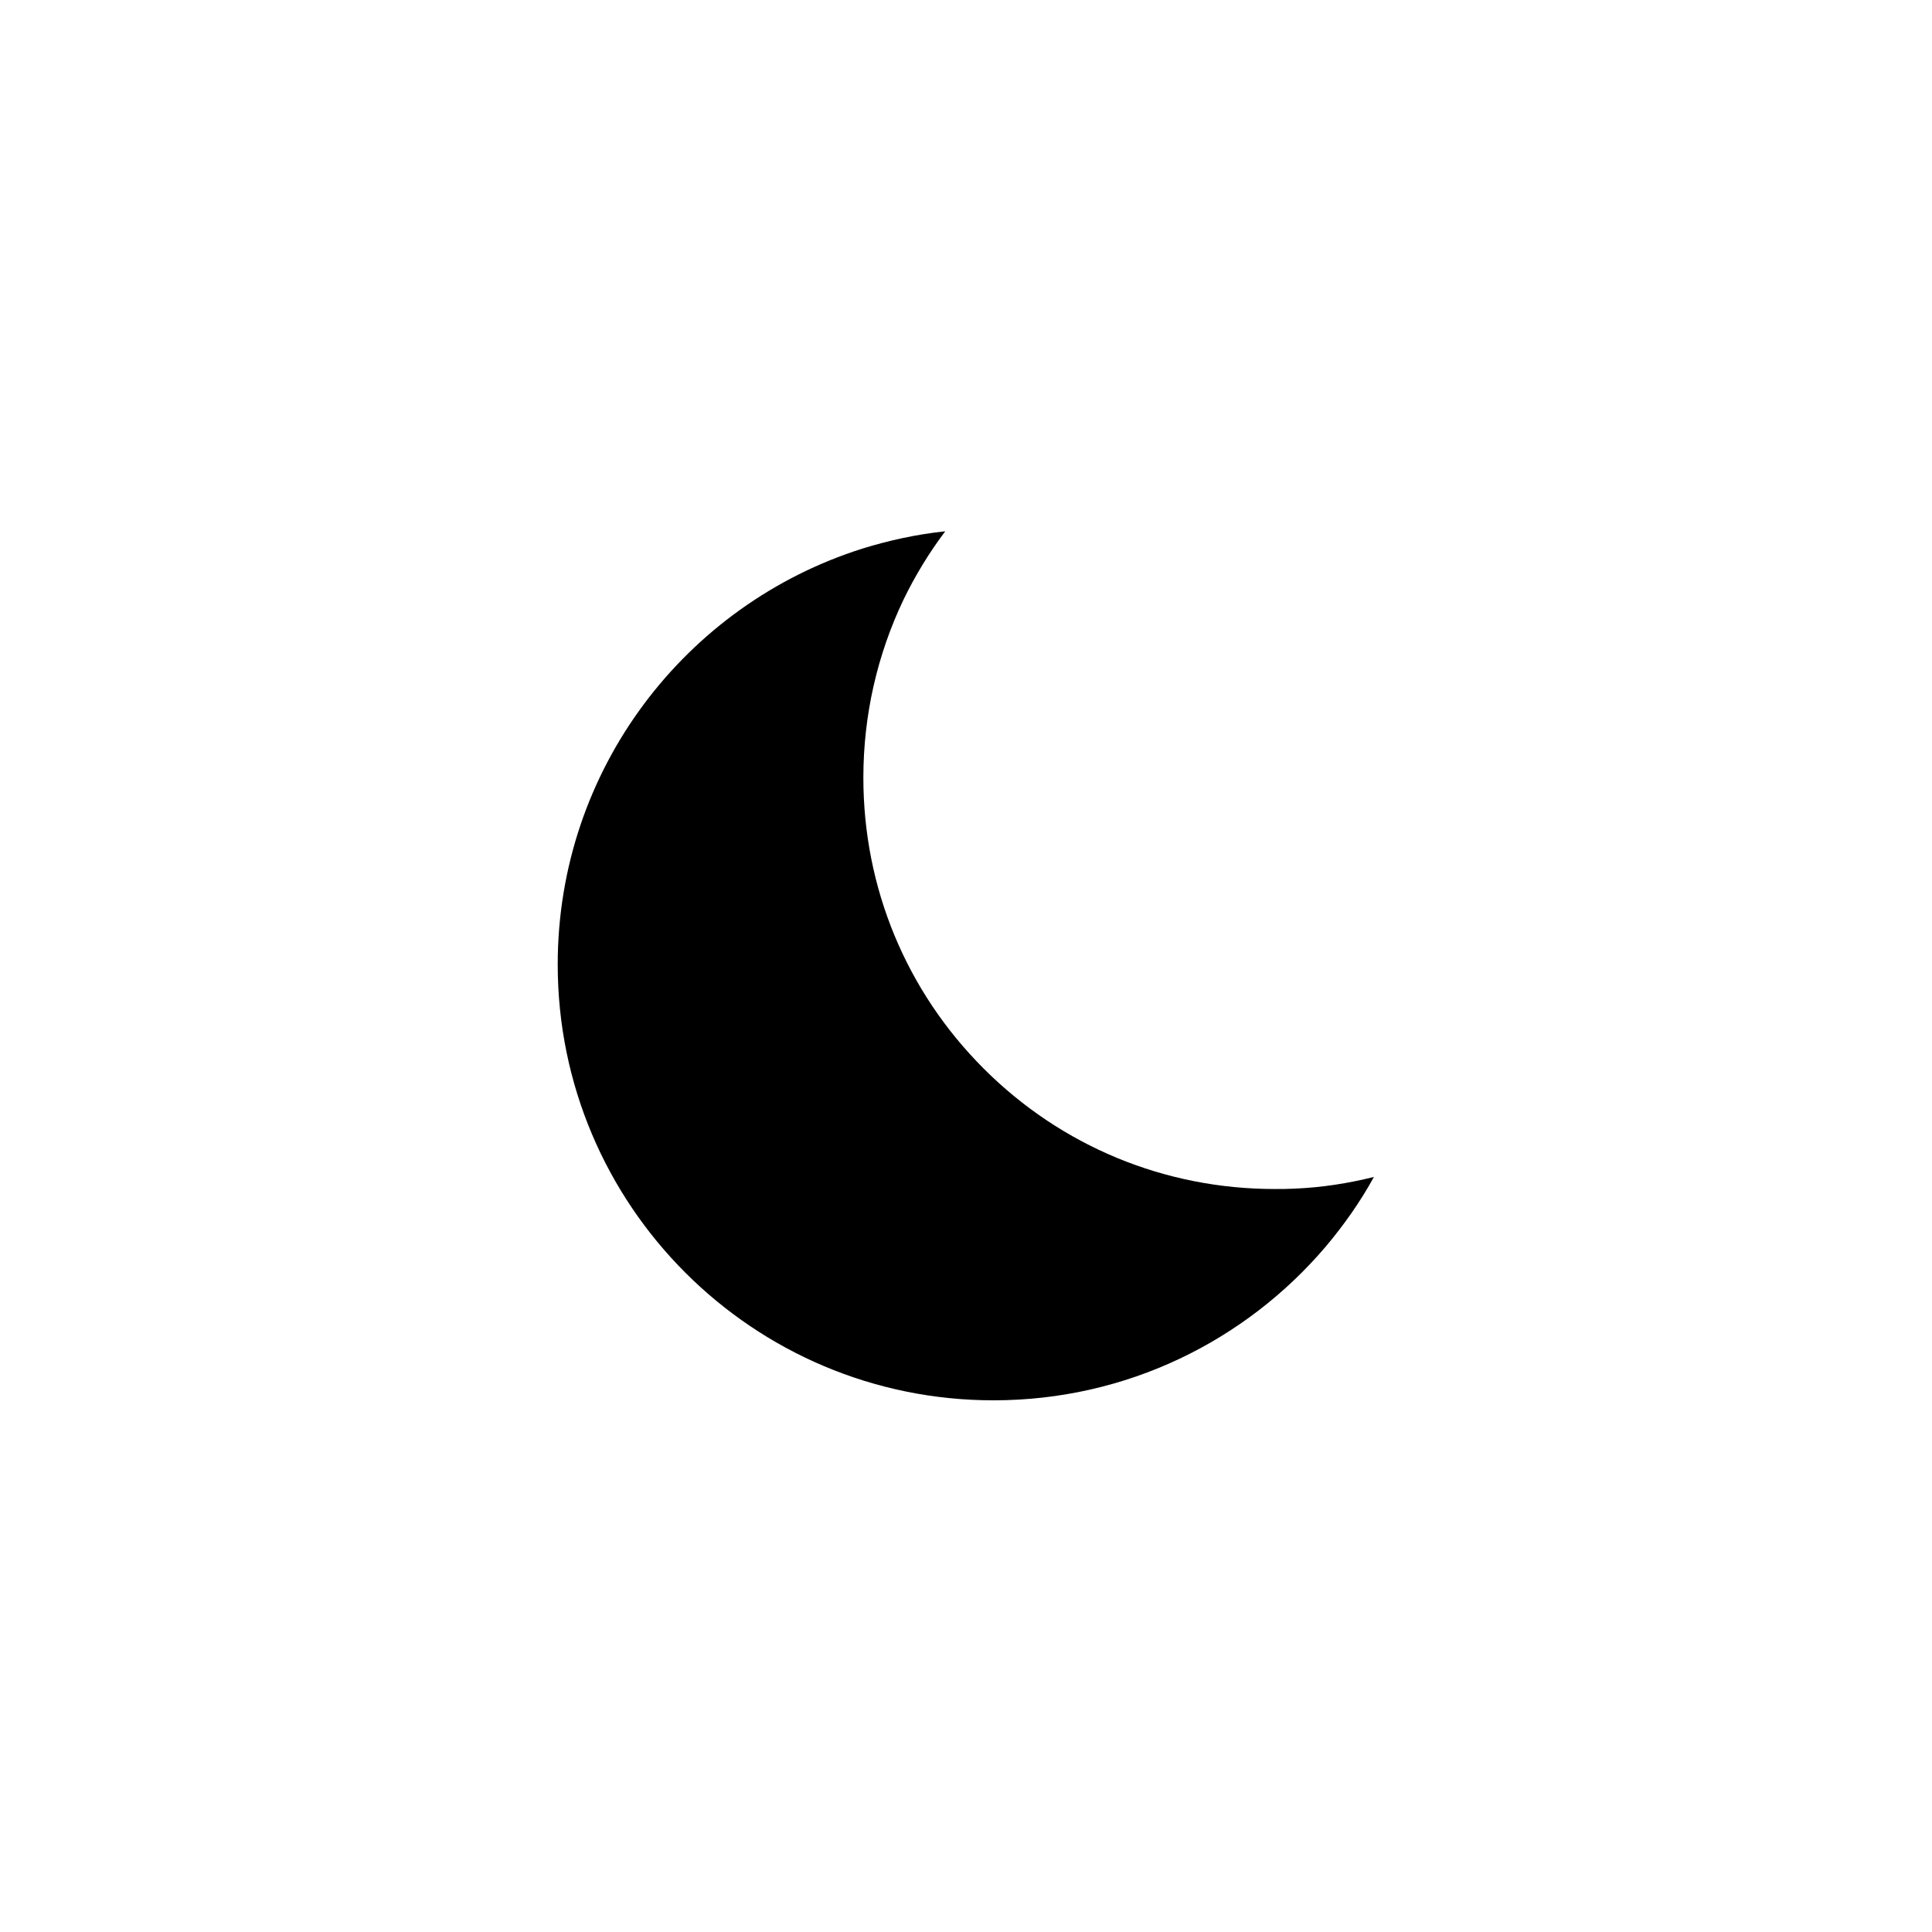
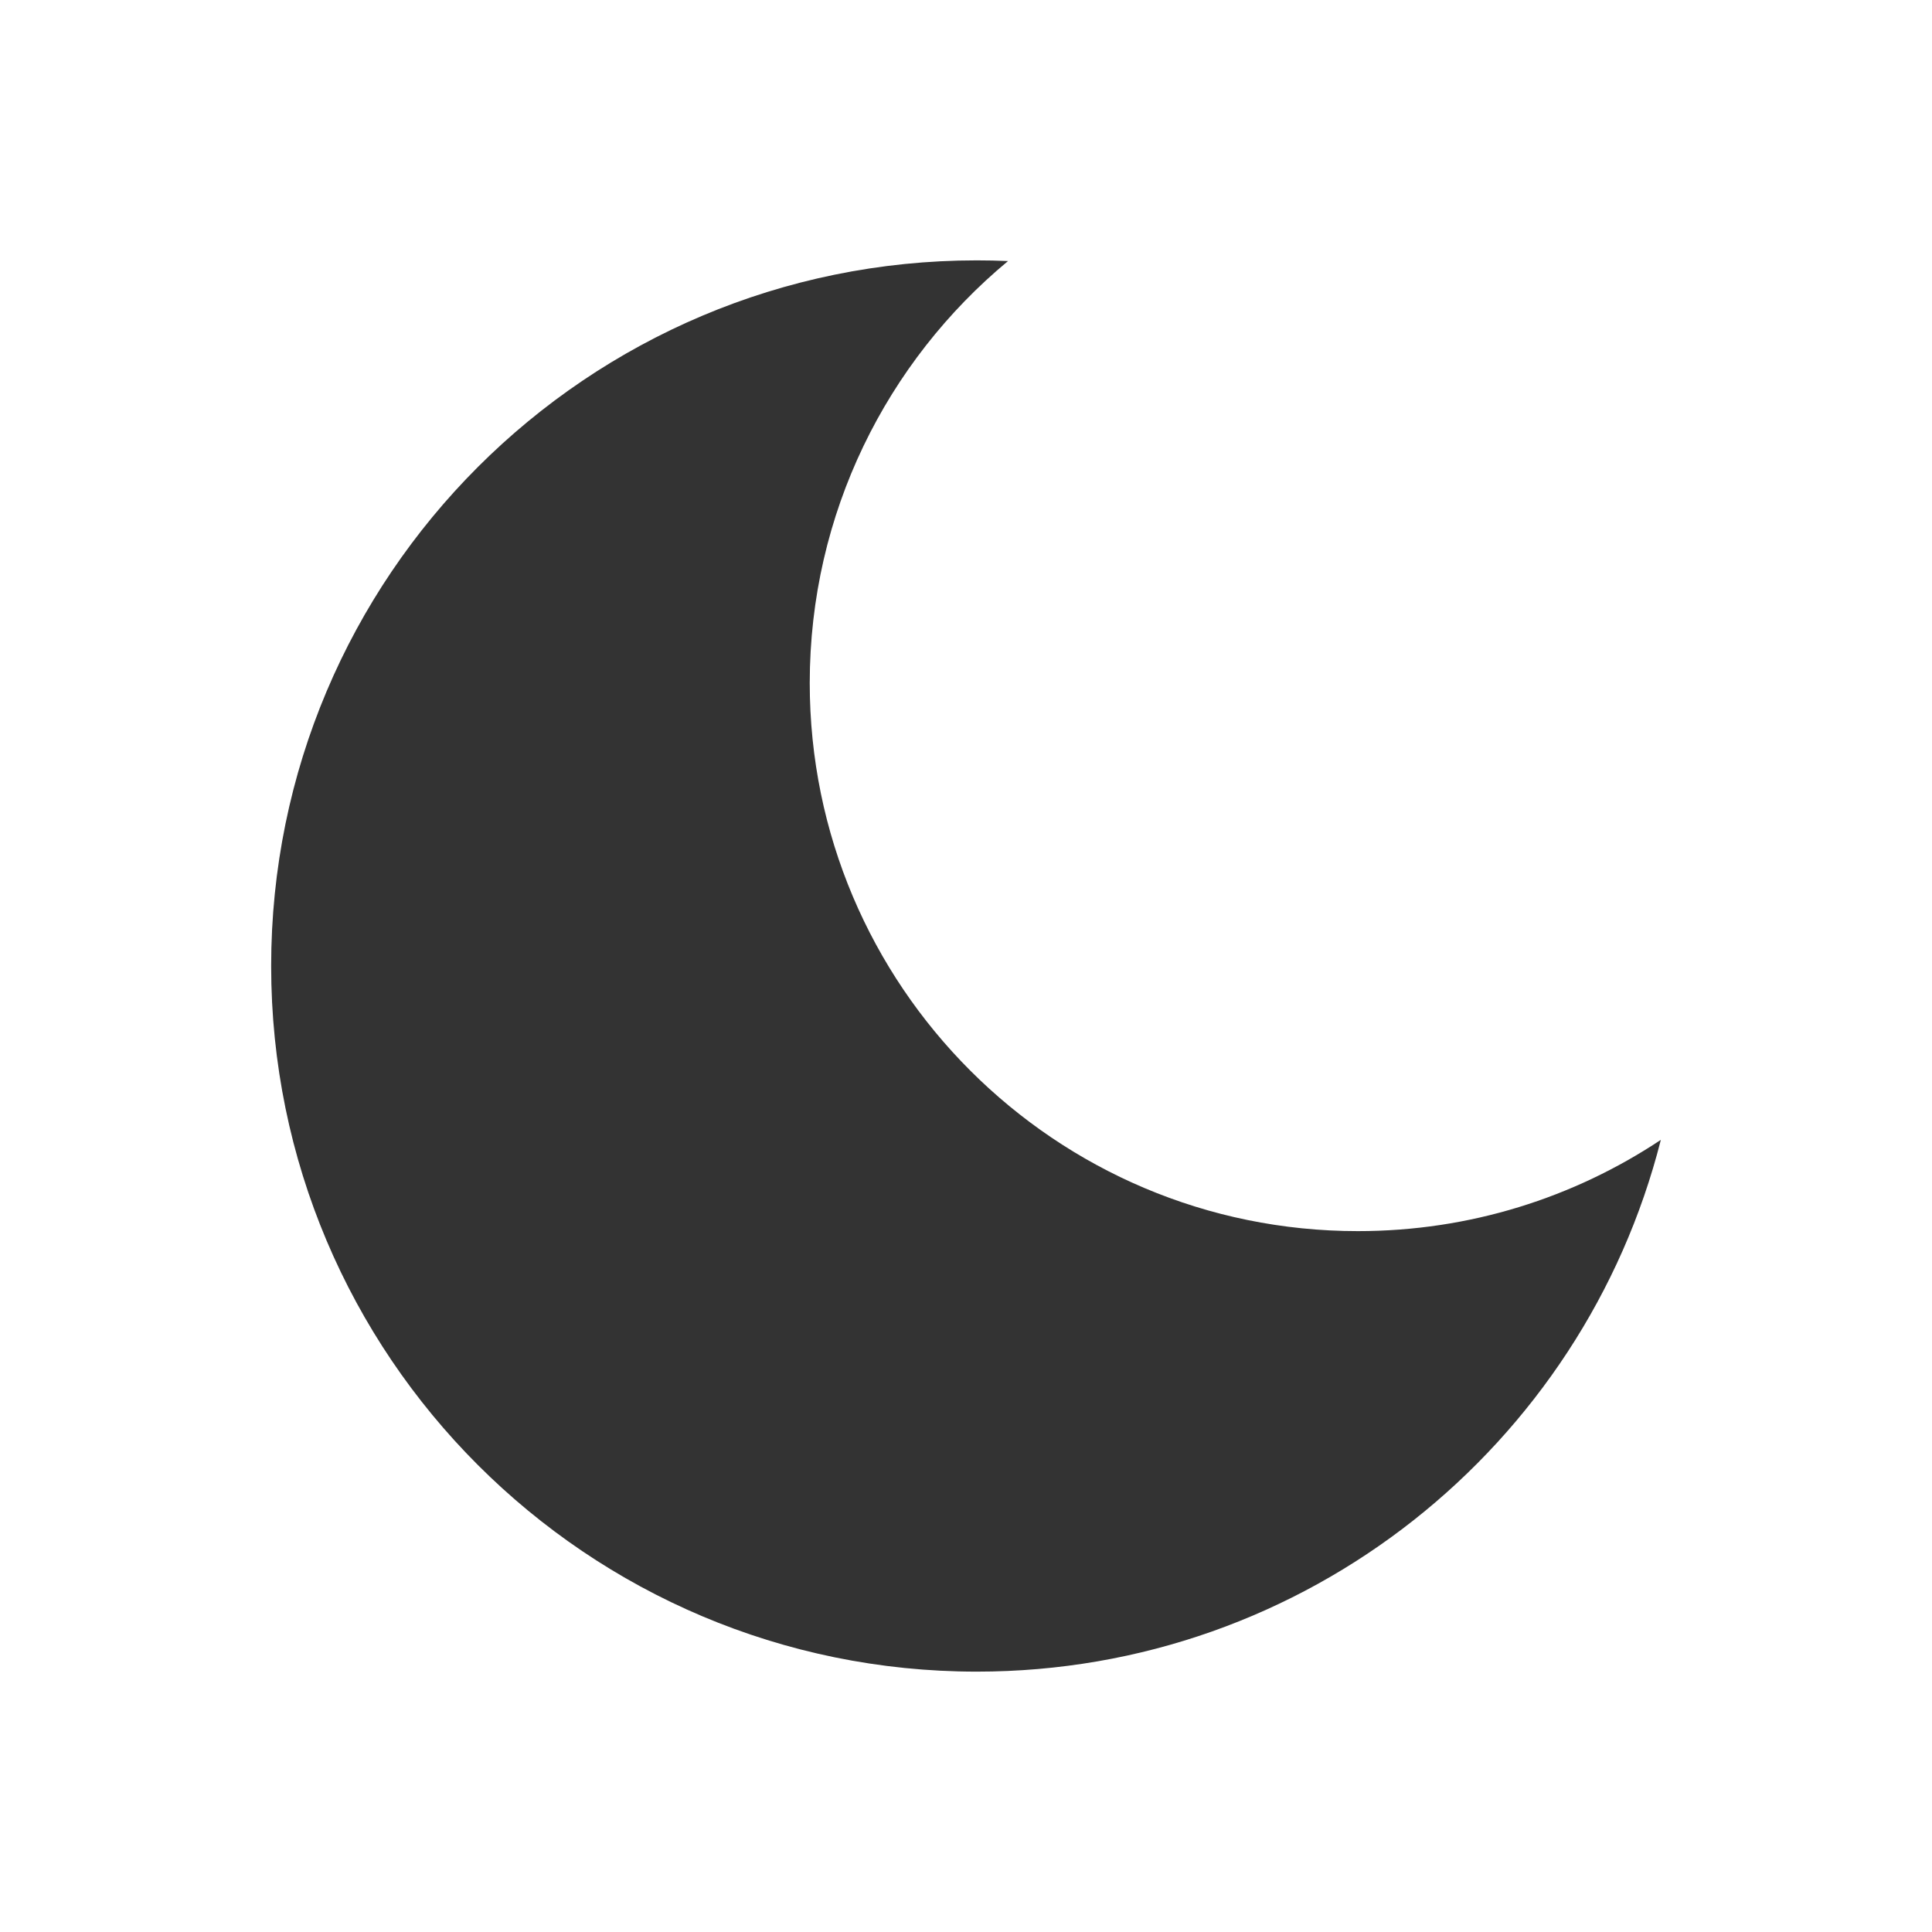
- <svg xmlns="http://www.w3.org/2000/svg" height="512px" id="Layer_1" style="enable-background:new 0 0 512 512;" version="1.1" viewBox="0 0 512 512" width="512px" xml:space="preserve">
-   <g>
+ <svg xmlns="http://www.w3.org/2000/svg" style="enable-background:new 0 0 512 512;" version="1.1" viewBox="0 0 512 512" xml:space="preserve">
+   <style type="text/css">
+ 	.st0{fill:#333333;}
+ 	.st1{fill:none;stroke:#333333;stroke-width:32;stroke-linecap:round;stroke-linejoin:round;stroke-miterlimit:10;}
+ </style>
+   <g id="Layer_1" />
+   <g id="Layer_2">
    <g>
-       <path d="M343.1,315c-1.8,0.1-3.5,0.1-5.3,0.1c-29.1,0-56.5-11.3-77.1-31.9c-20.6-20.6-31.9-48-31.9-77.1    c0-16.6,3.7-32.6,10.6-47.1c3.1-6.4,6.8-12.5,11.1-18.2c-7.6,0.8-14.9,2.4-22,4.6c-46.8,14.8-80.7,58.5-80.7,110.2    c0,63.8,51.7,115.5,115.5,115.5c35.3,0,66.8-15.8,88-40.7c4.8-5.7,9.2-11.9,12.8-18.5C357.3,313.6,350.3,314.7,343.1,315z" />
+       <path class="st0" d="M440.14,302.07c-20.52,81-93.9,140.93-181.28,140.93c-103.28,0-187-83.72-187-187s83.72-187,187-187    c2.77,0,5.54,0.06,8.28,0.18c-32.11,26.65-52.55,66.85-52.55,111.83c0,80.22,65.03,145.25,145.25,145.25    C389.52,326.27,417.14,317.36,440.14,302.07z" />
    </g>
  </g>
</svg>
